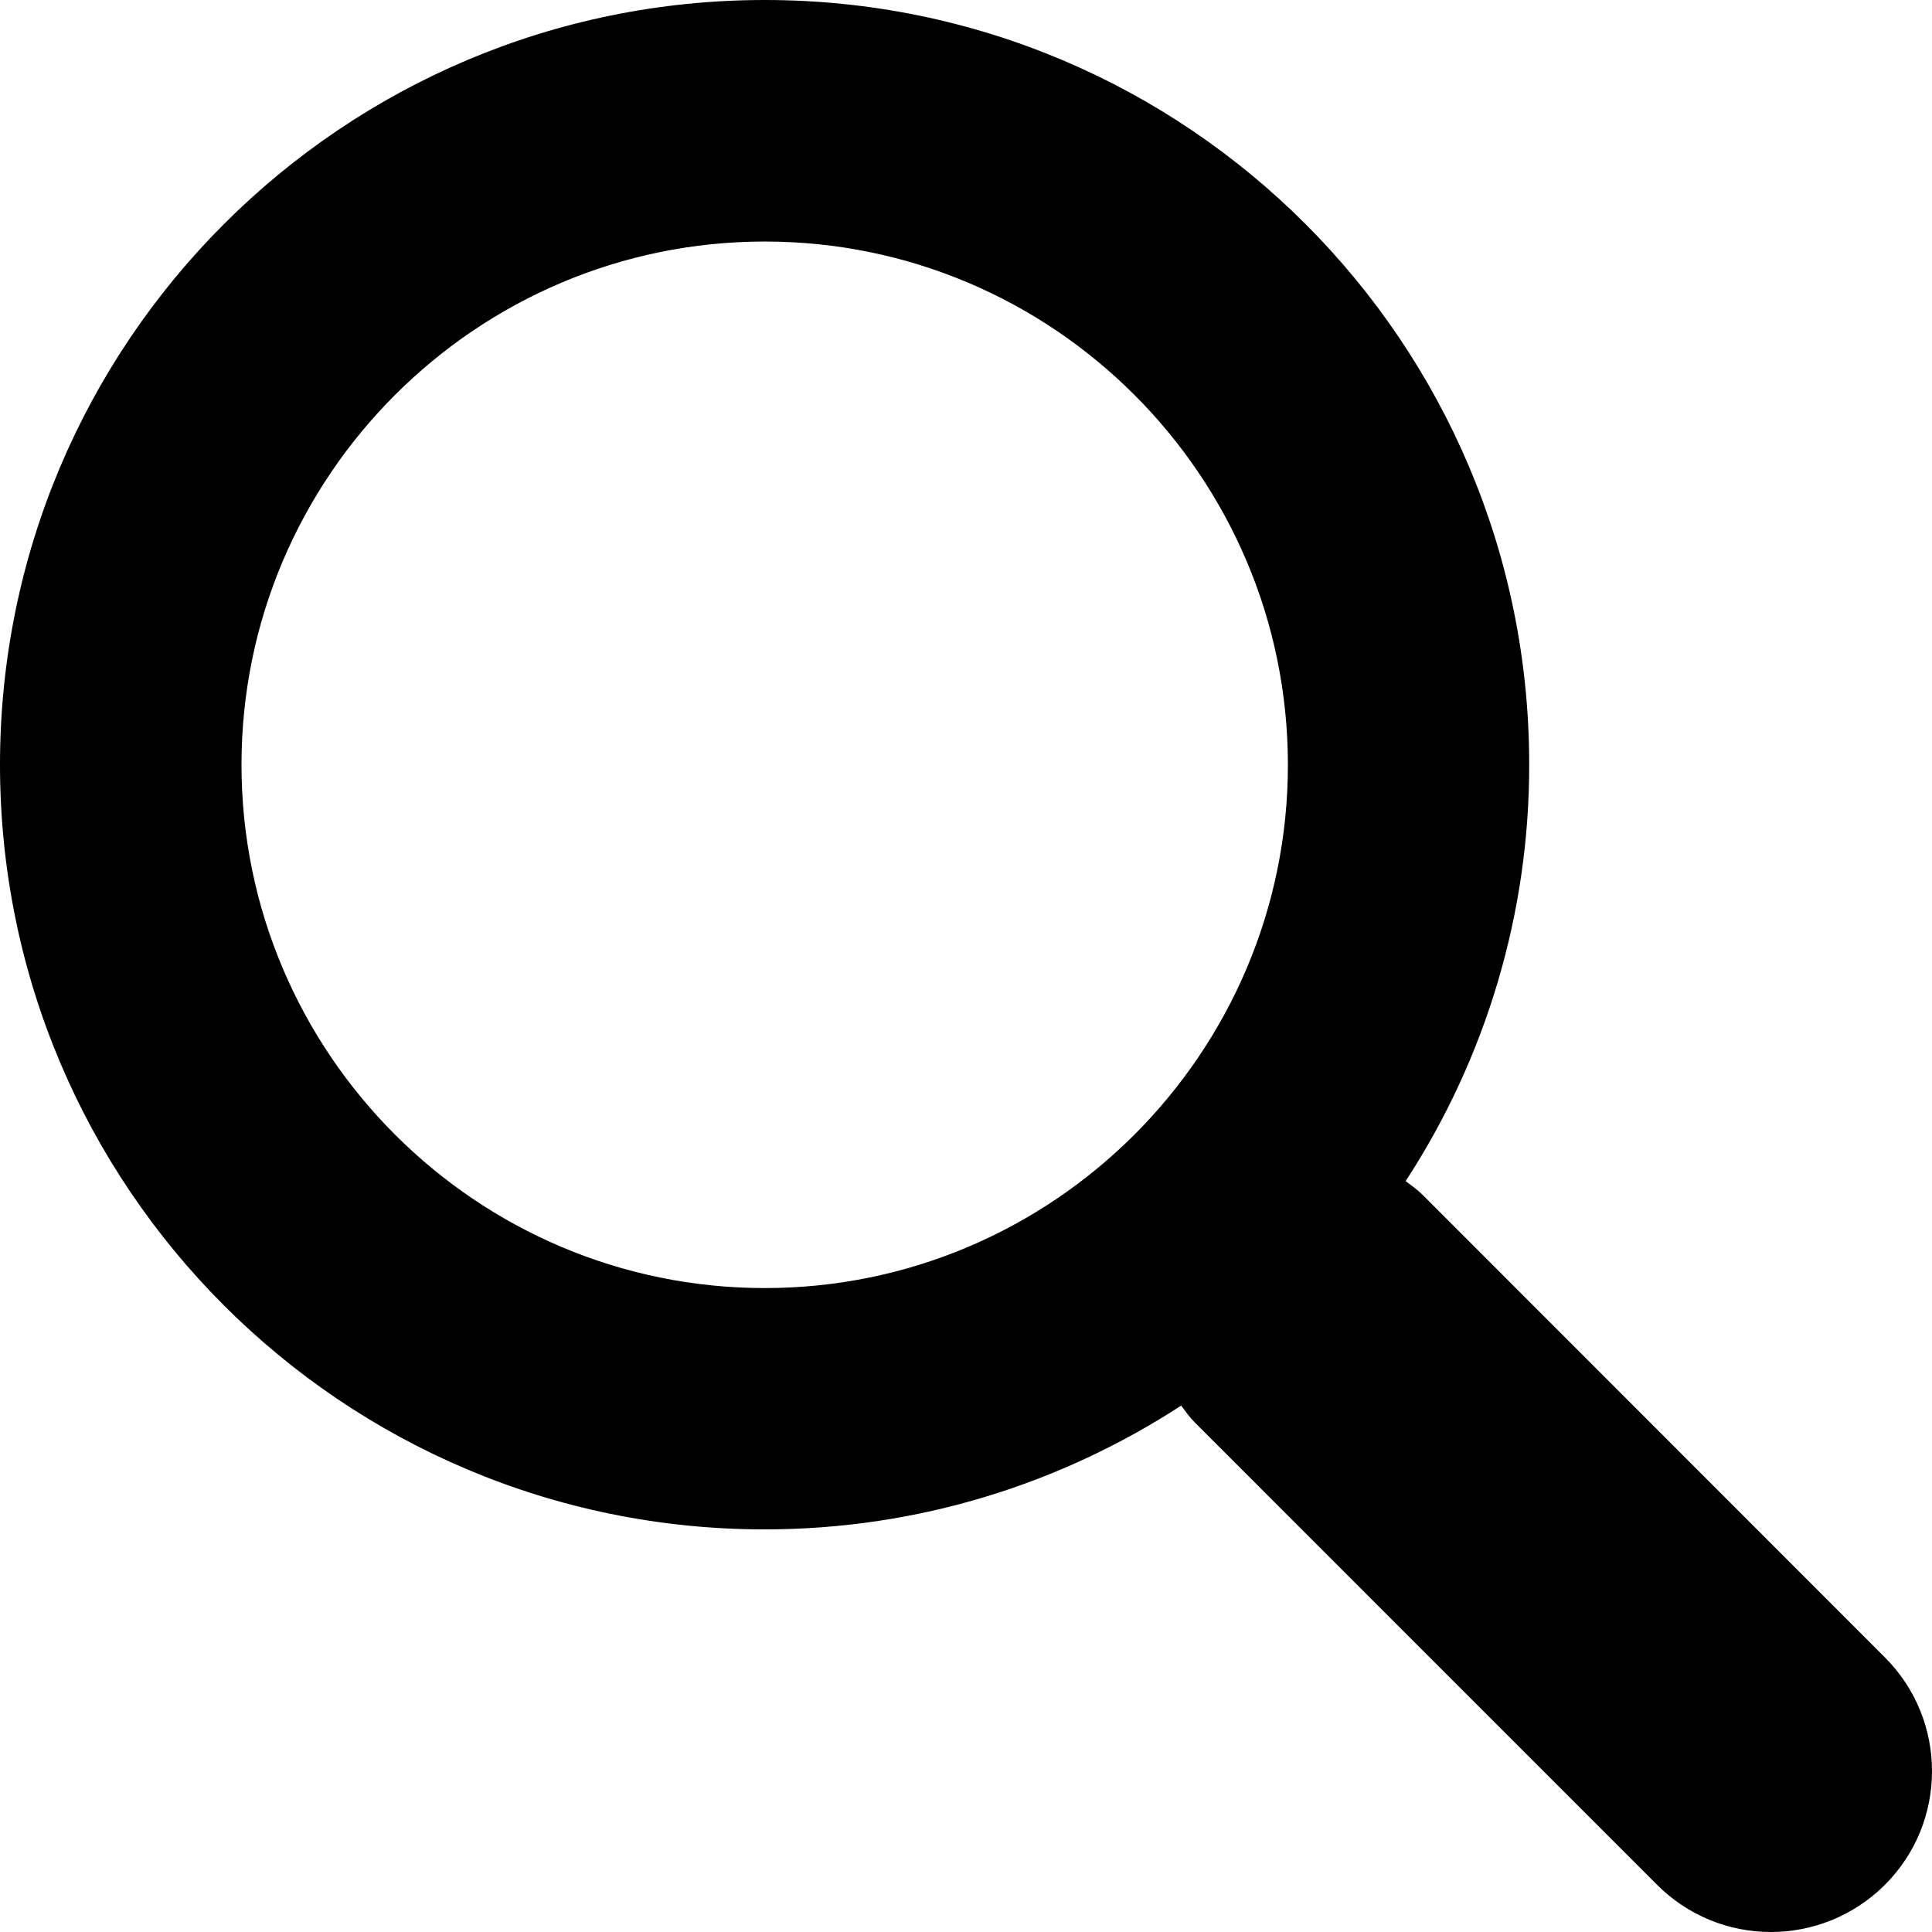
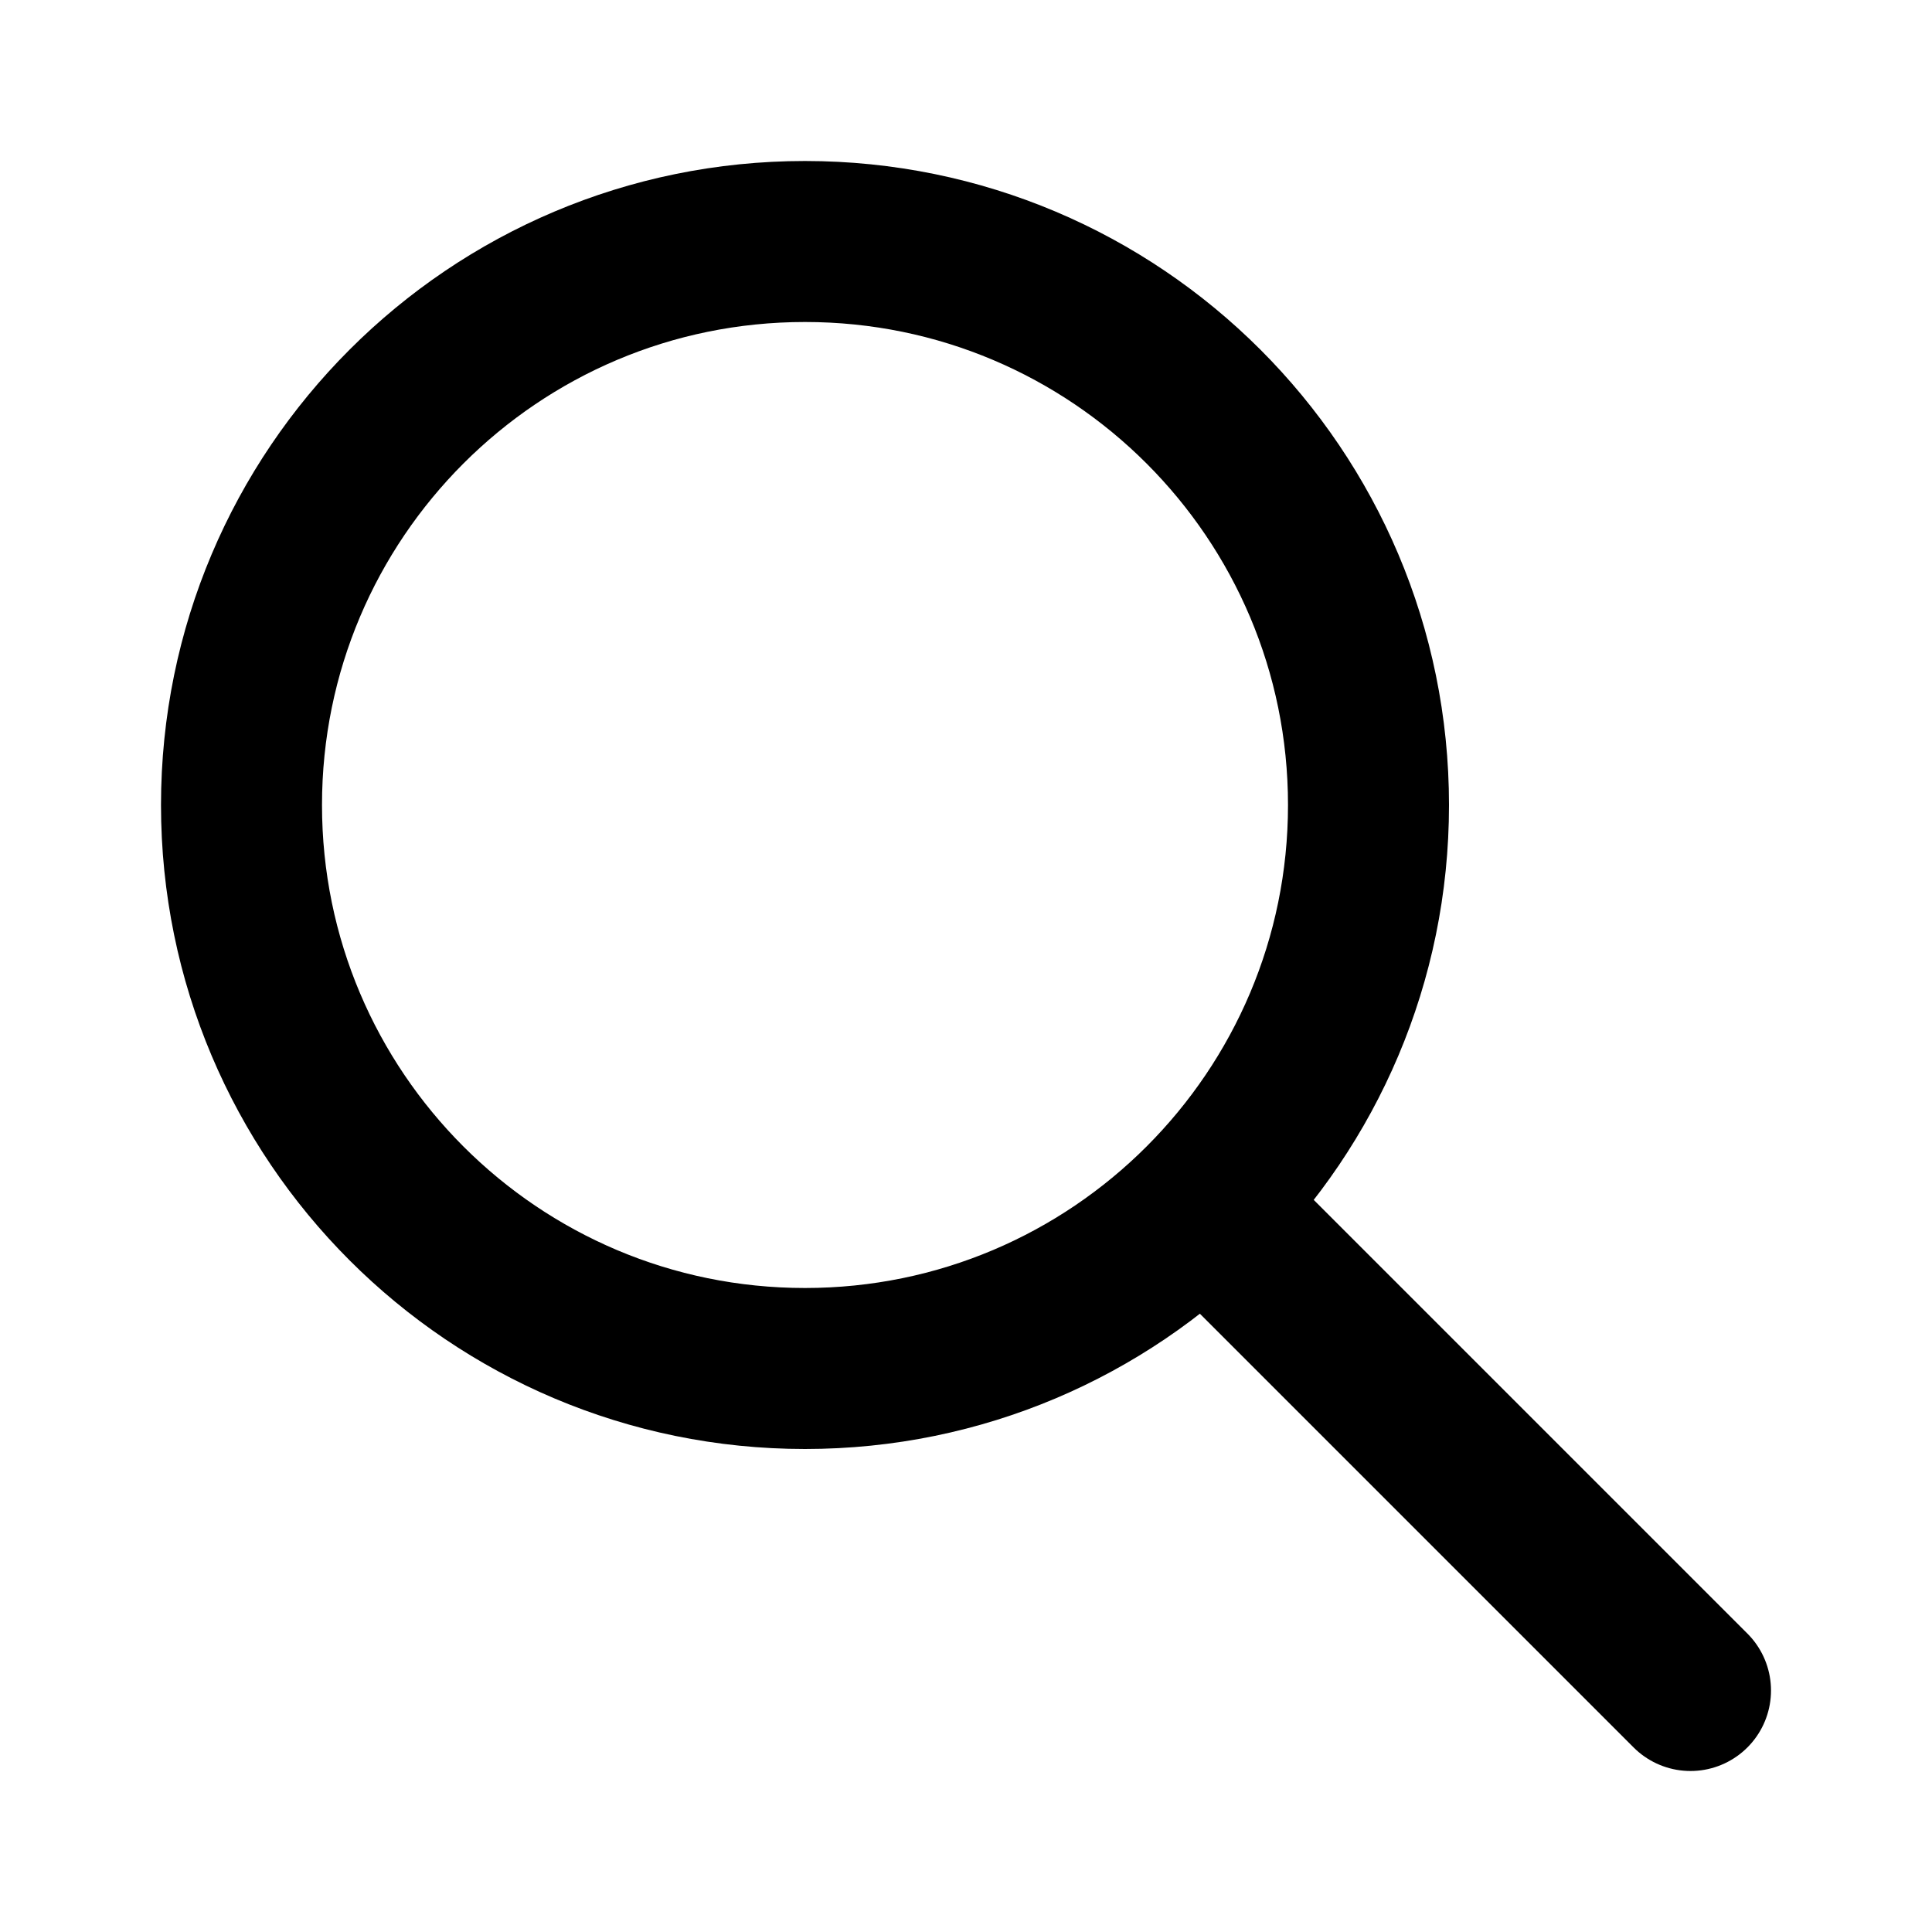
- <svg xmlns="http://www.w3.org/2000/svg" width="128" height="128">
-   <path d="M124.884 109.812L94.256 79.166c-.357-.357-.757-.629-1.129-.914a50.366 50.366 0 0 0 8.186-27.59C101.327 22.689 78.656 0 50.67 0 22.685 0 0 22.688 0 50.663c0 27.989 22.685 50.663 50.656 50.663 10.186 0 19.643-3.03 27.6-8.201.286.385.557.771.9 1.114l30.628 30.632a10.633 10.633 0 0 0 7.543 3.129c2.728 0 5.457-1.043 7.543-3.115 4.171-4.157 4.171-10.915.014-15.073M50.671 85.338C31.557 85.338 16 69.78 16 50.663c0-19.102 15.557-34.661 34.67-34.661 19.115 0 34.657 15.559 34.657 34.675 0 19.102-15.557 34.661-34.656 34.661" />
+ <svg xmlns="http://www.w3.org/2000/svg" width="24" height="24" viewBox="0 0 24 24">
+   <path fill="none" stroke="currentColor" stroke-linecap="round" stroke-linejoin="round" stroke-width="2" d="M3 10a7 7 0 1 0 14 0a7 7 0 1 0-14 0m18 11l-6-6" />
</svg>
